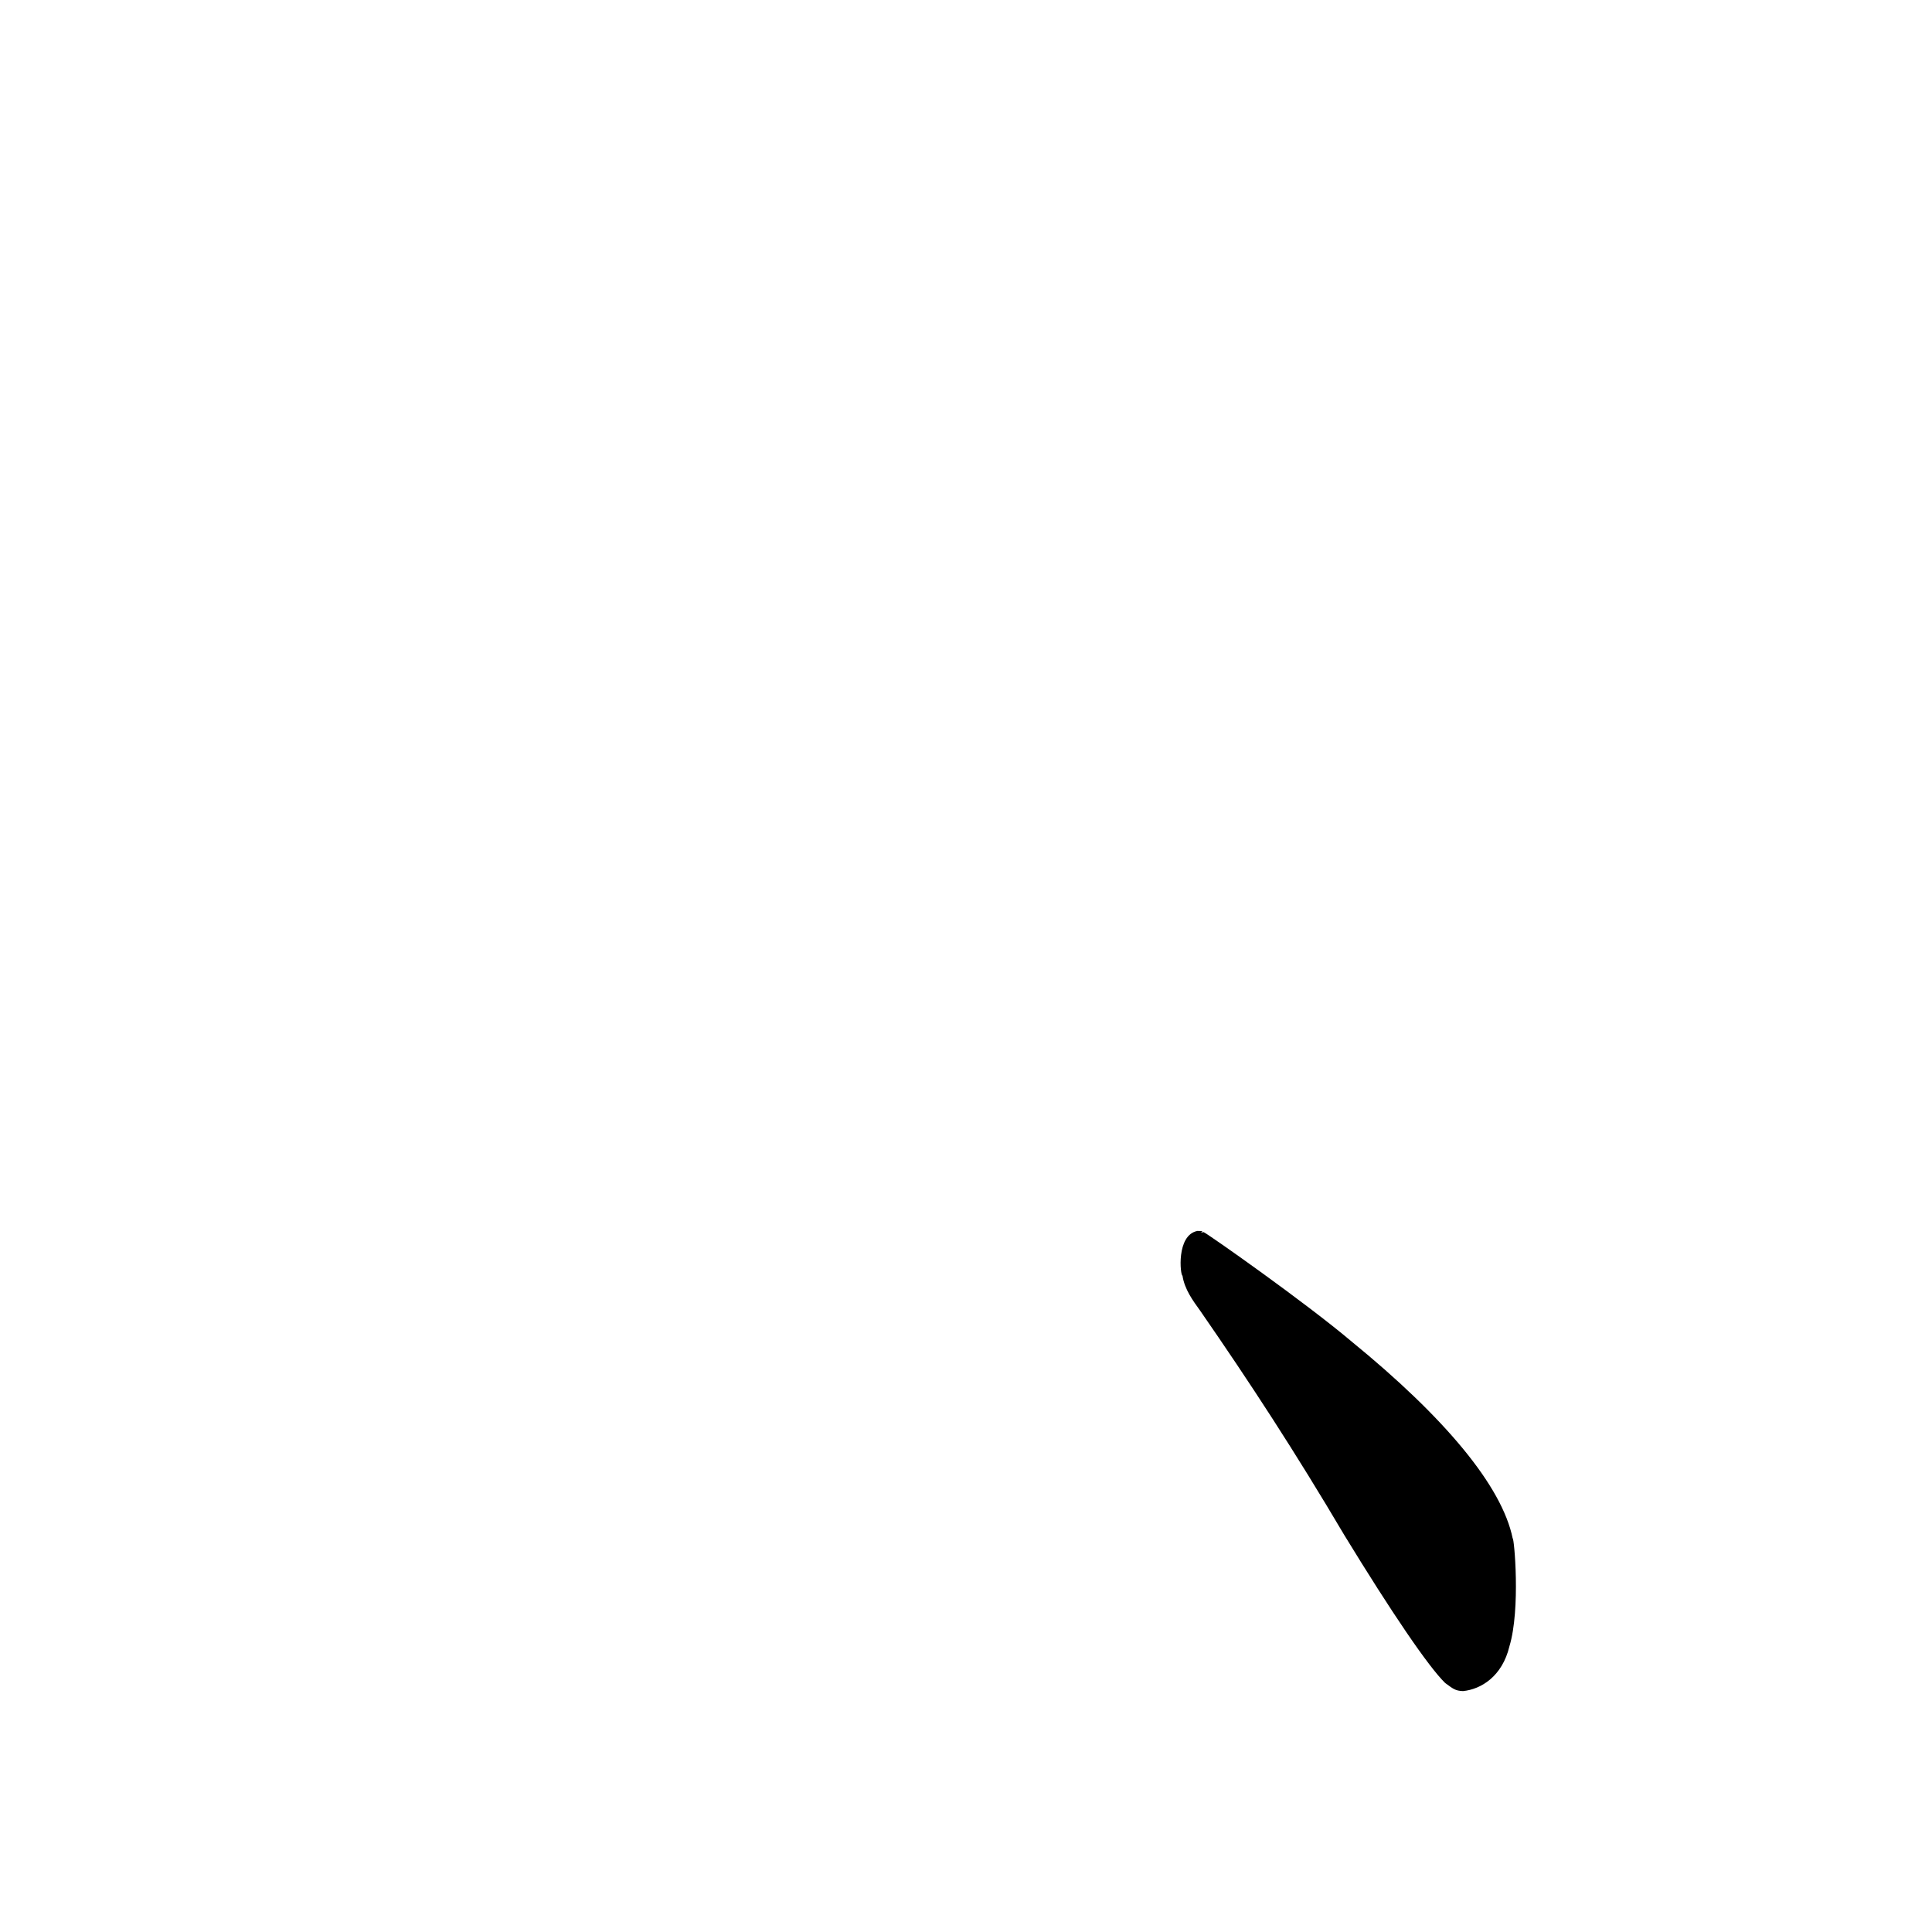
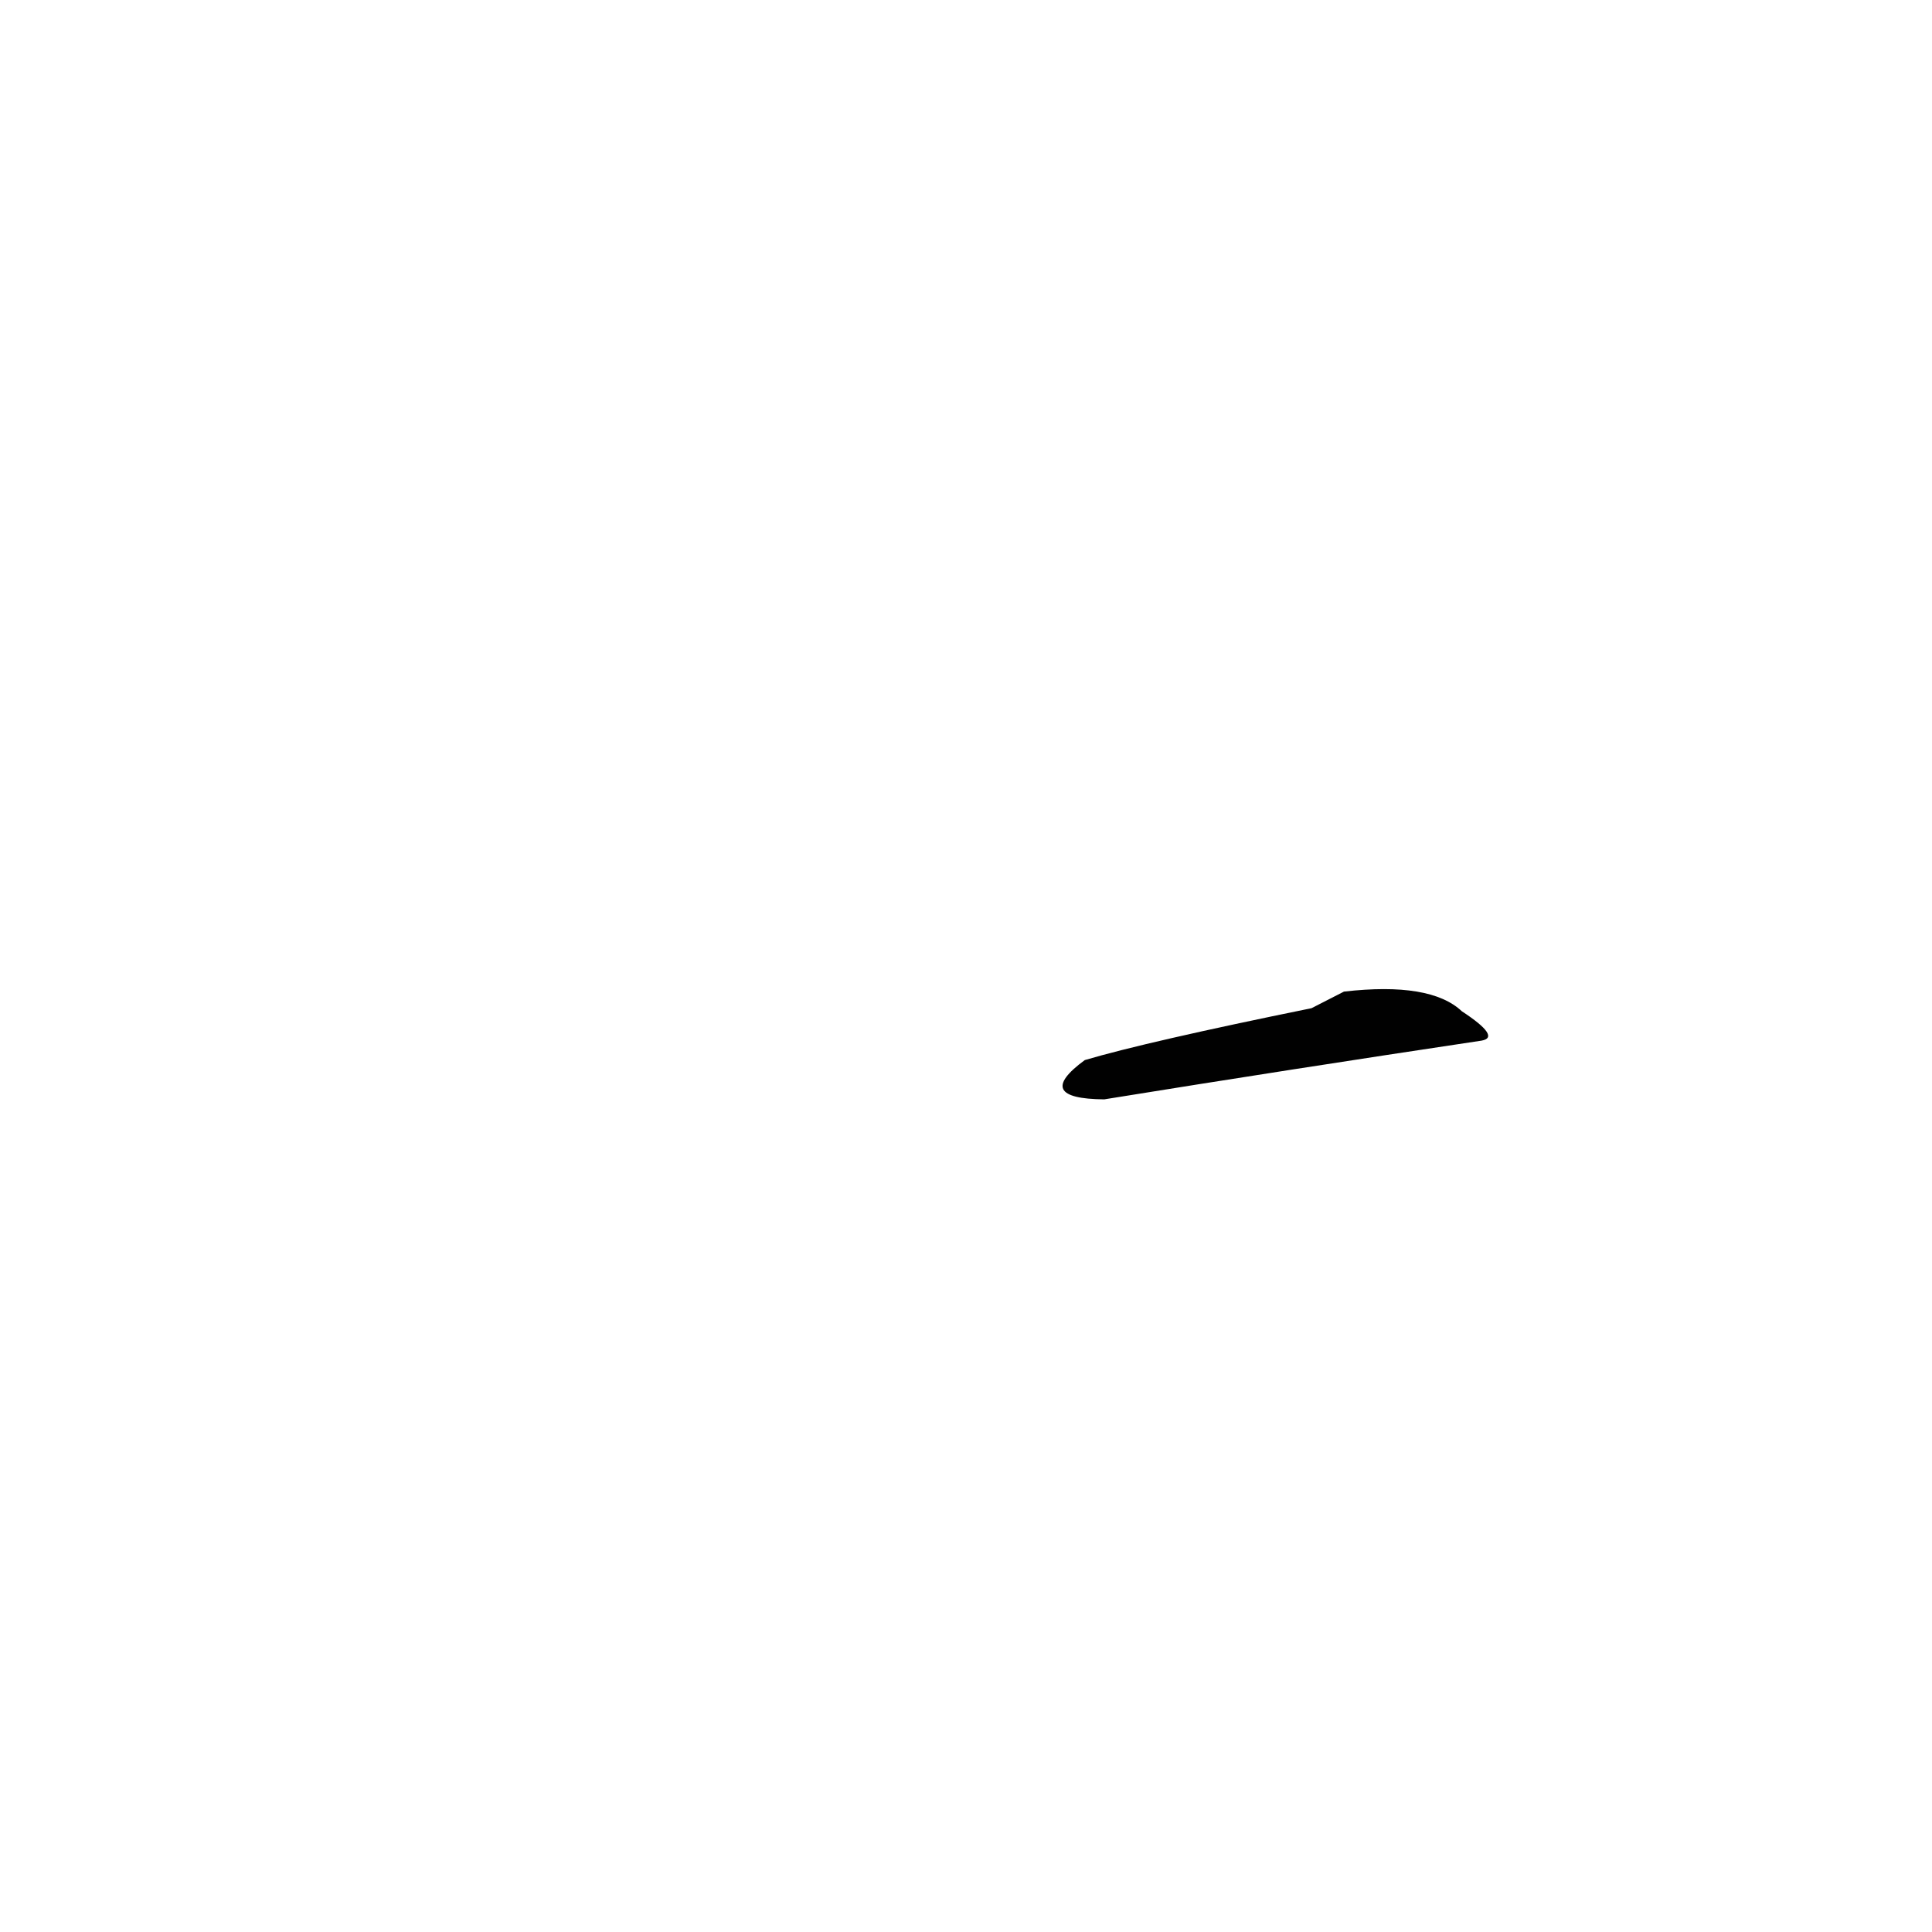
<svg xmlns="http://www.w3.org/2000/svg" height="1024" version="1.1" width="1024">
  <defs />
  <g>
-     <path d="M 634.681 652.417 C 623.264 654.597 625.603 676.196 626.738 676.108 C 627.814 683.351 632.342 689.482 636.051 694.605 C 662.456 732.742 686.488 769.589 712.529 813.667 C 737.745 854.931 757.192 883.497 765.956 892.011 C 769.992 894.929 771.222 896.192 775.435 896.313 C 784.96 895.362 796.22 888.566 800.033 872.554 C 806.018 852.791 802.517 814.766 801.754 815.395 C 796.106 787.66 765.768 751.343 716.593 711.215 C 691.969 690.369 640.877 654.471 637.987 653.058 C 633.409 653.899 640.788 652.371 634.681 652.417" fill="rgb(0, 0, 0)" opacity="0.999" stroke-width="1.0" />
+     <path d="M 712.333 525.562 L 695.121 534.367 Q 607.865 552.128 574.958 561.869 Q 547.05 582.35 585.254 582.687 Q 684.091 566.717 785.277 551.551 Q 795.735 549.701 774.808 535.993 Q 758.199 520.319 712.333 525.562" fill="rgb(0, 0, 0)" opacity="0.996" stroke-width="1.0" />
  </g>
</svg>
